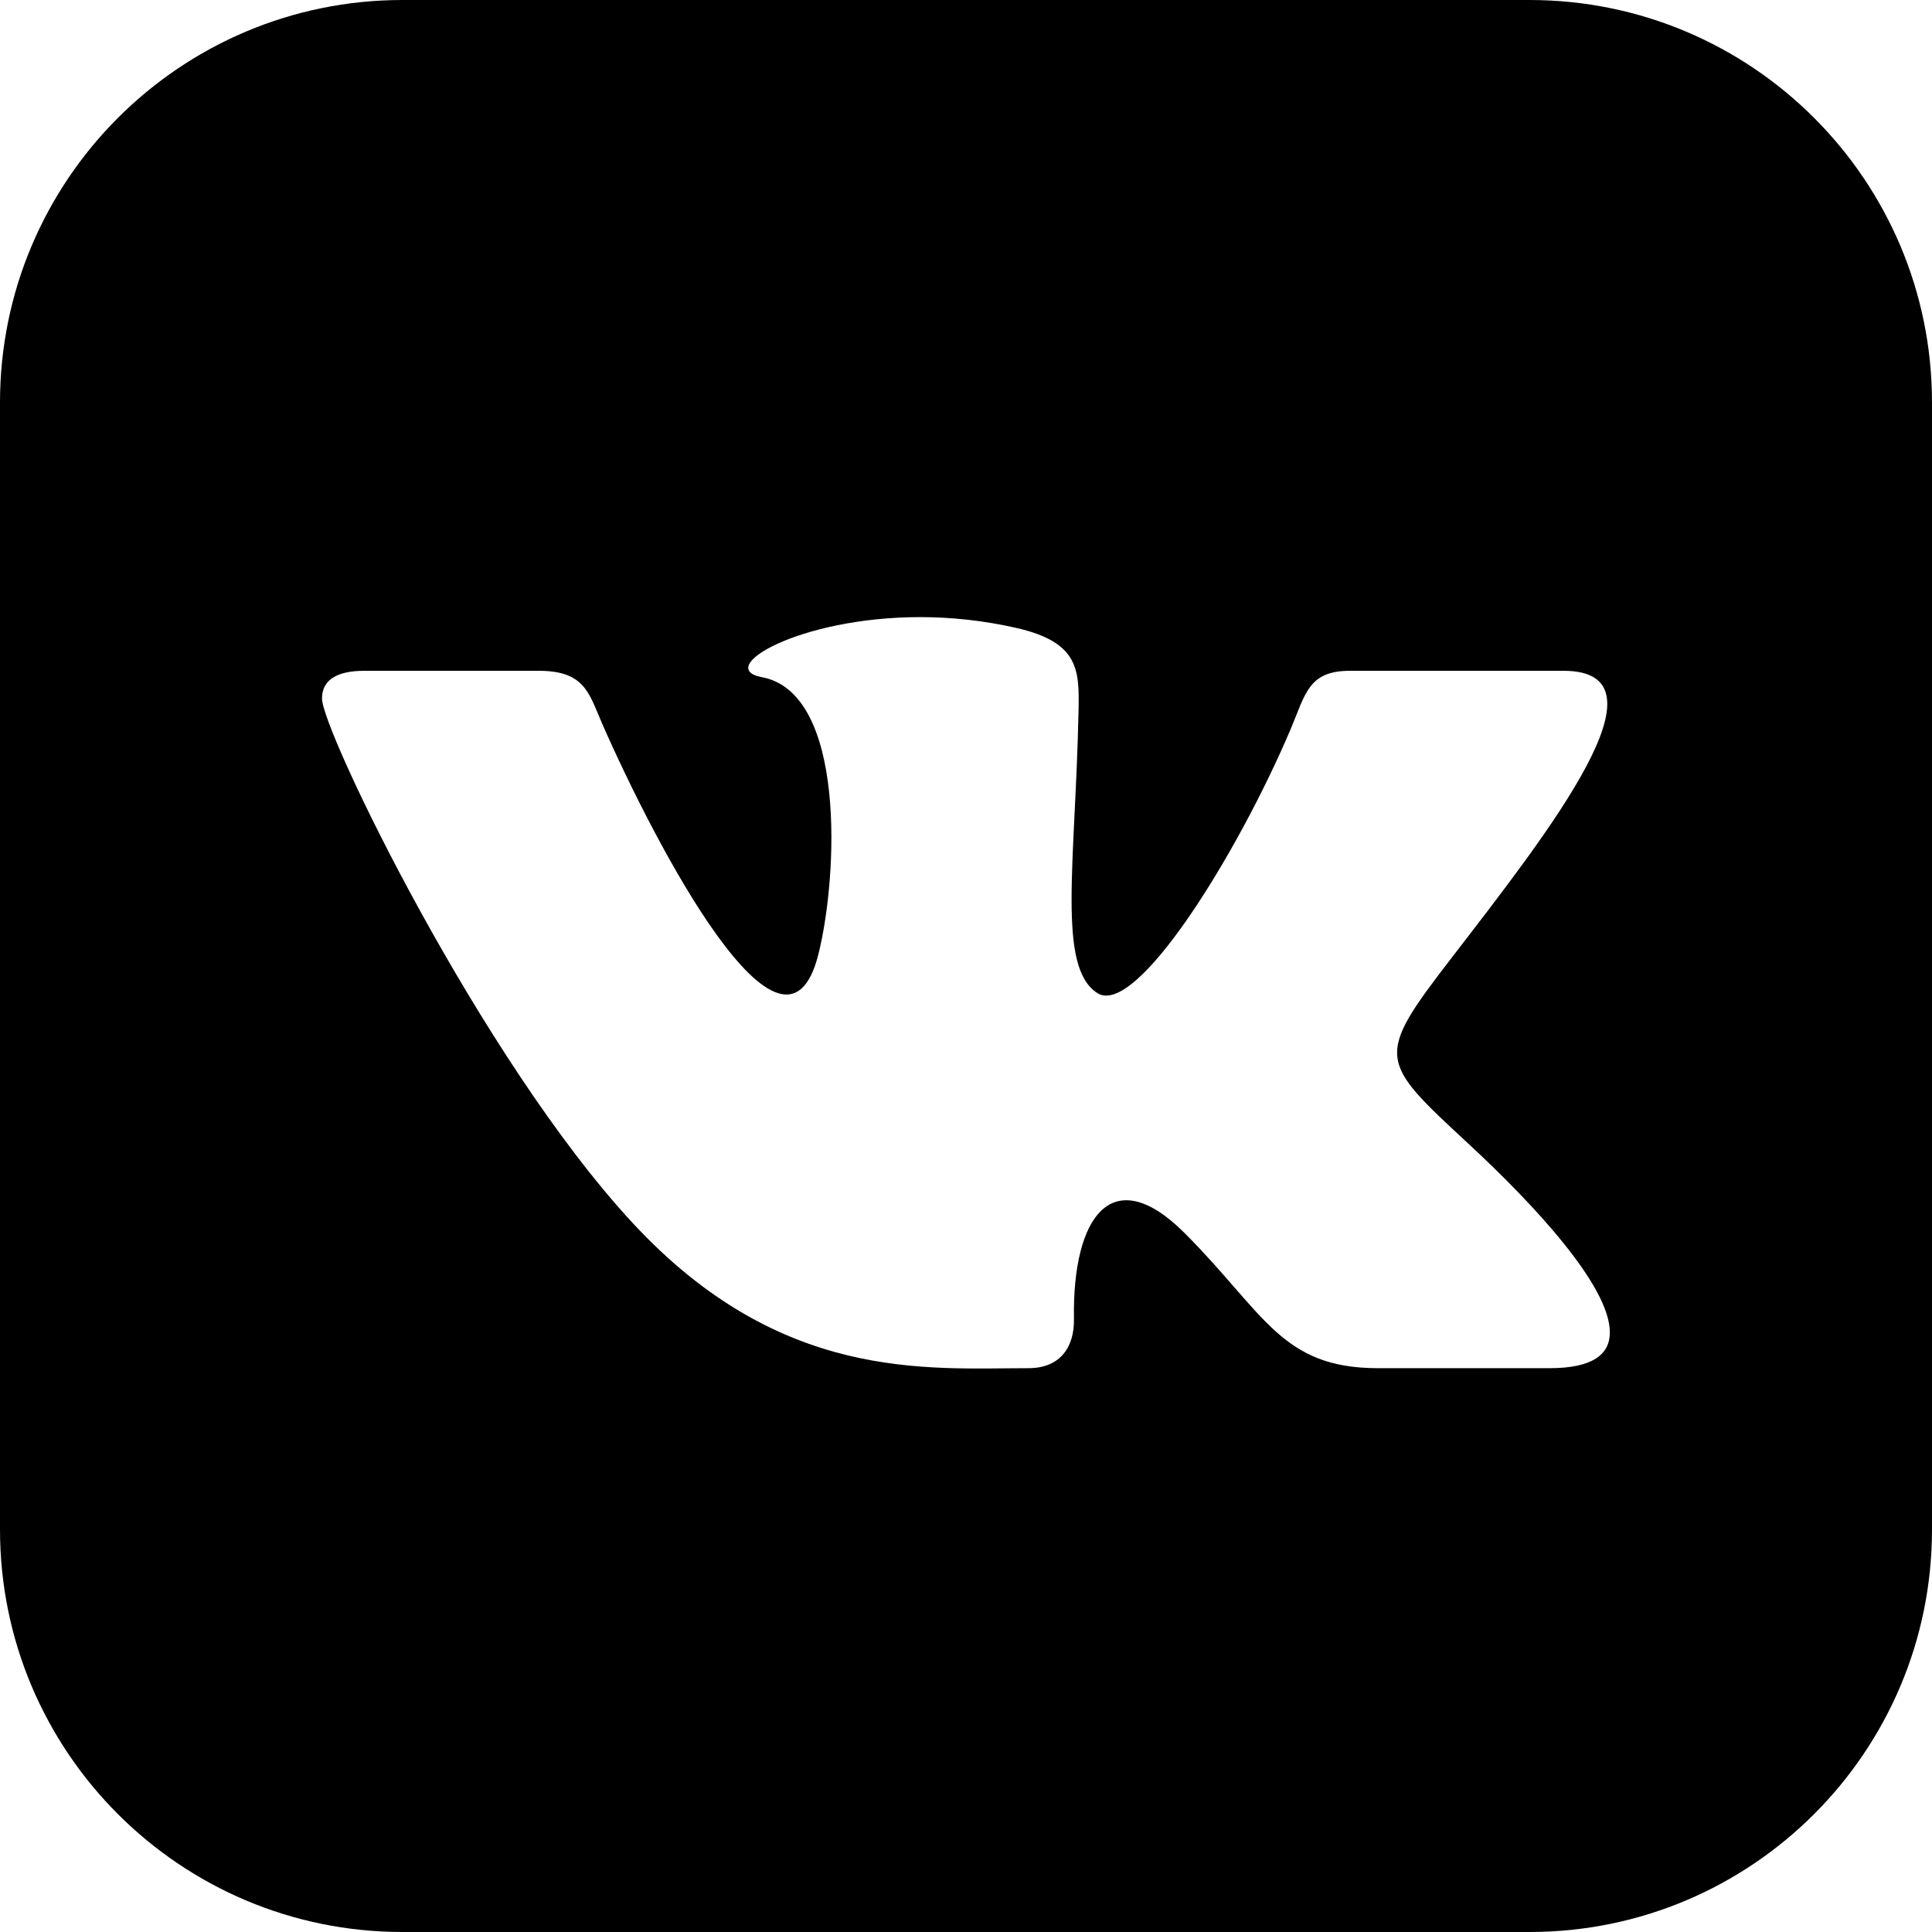
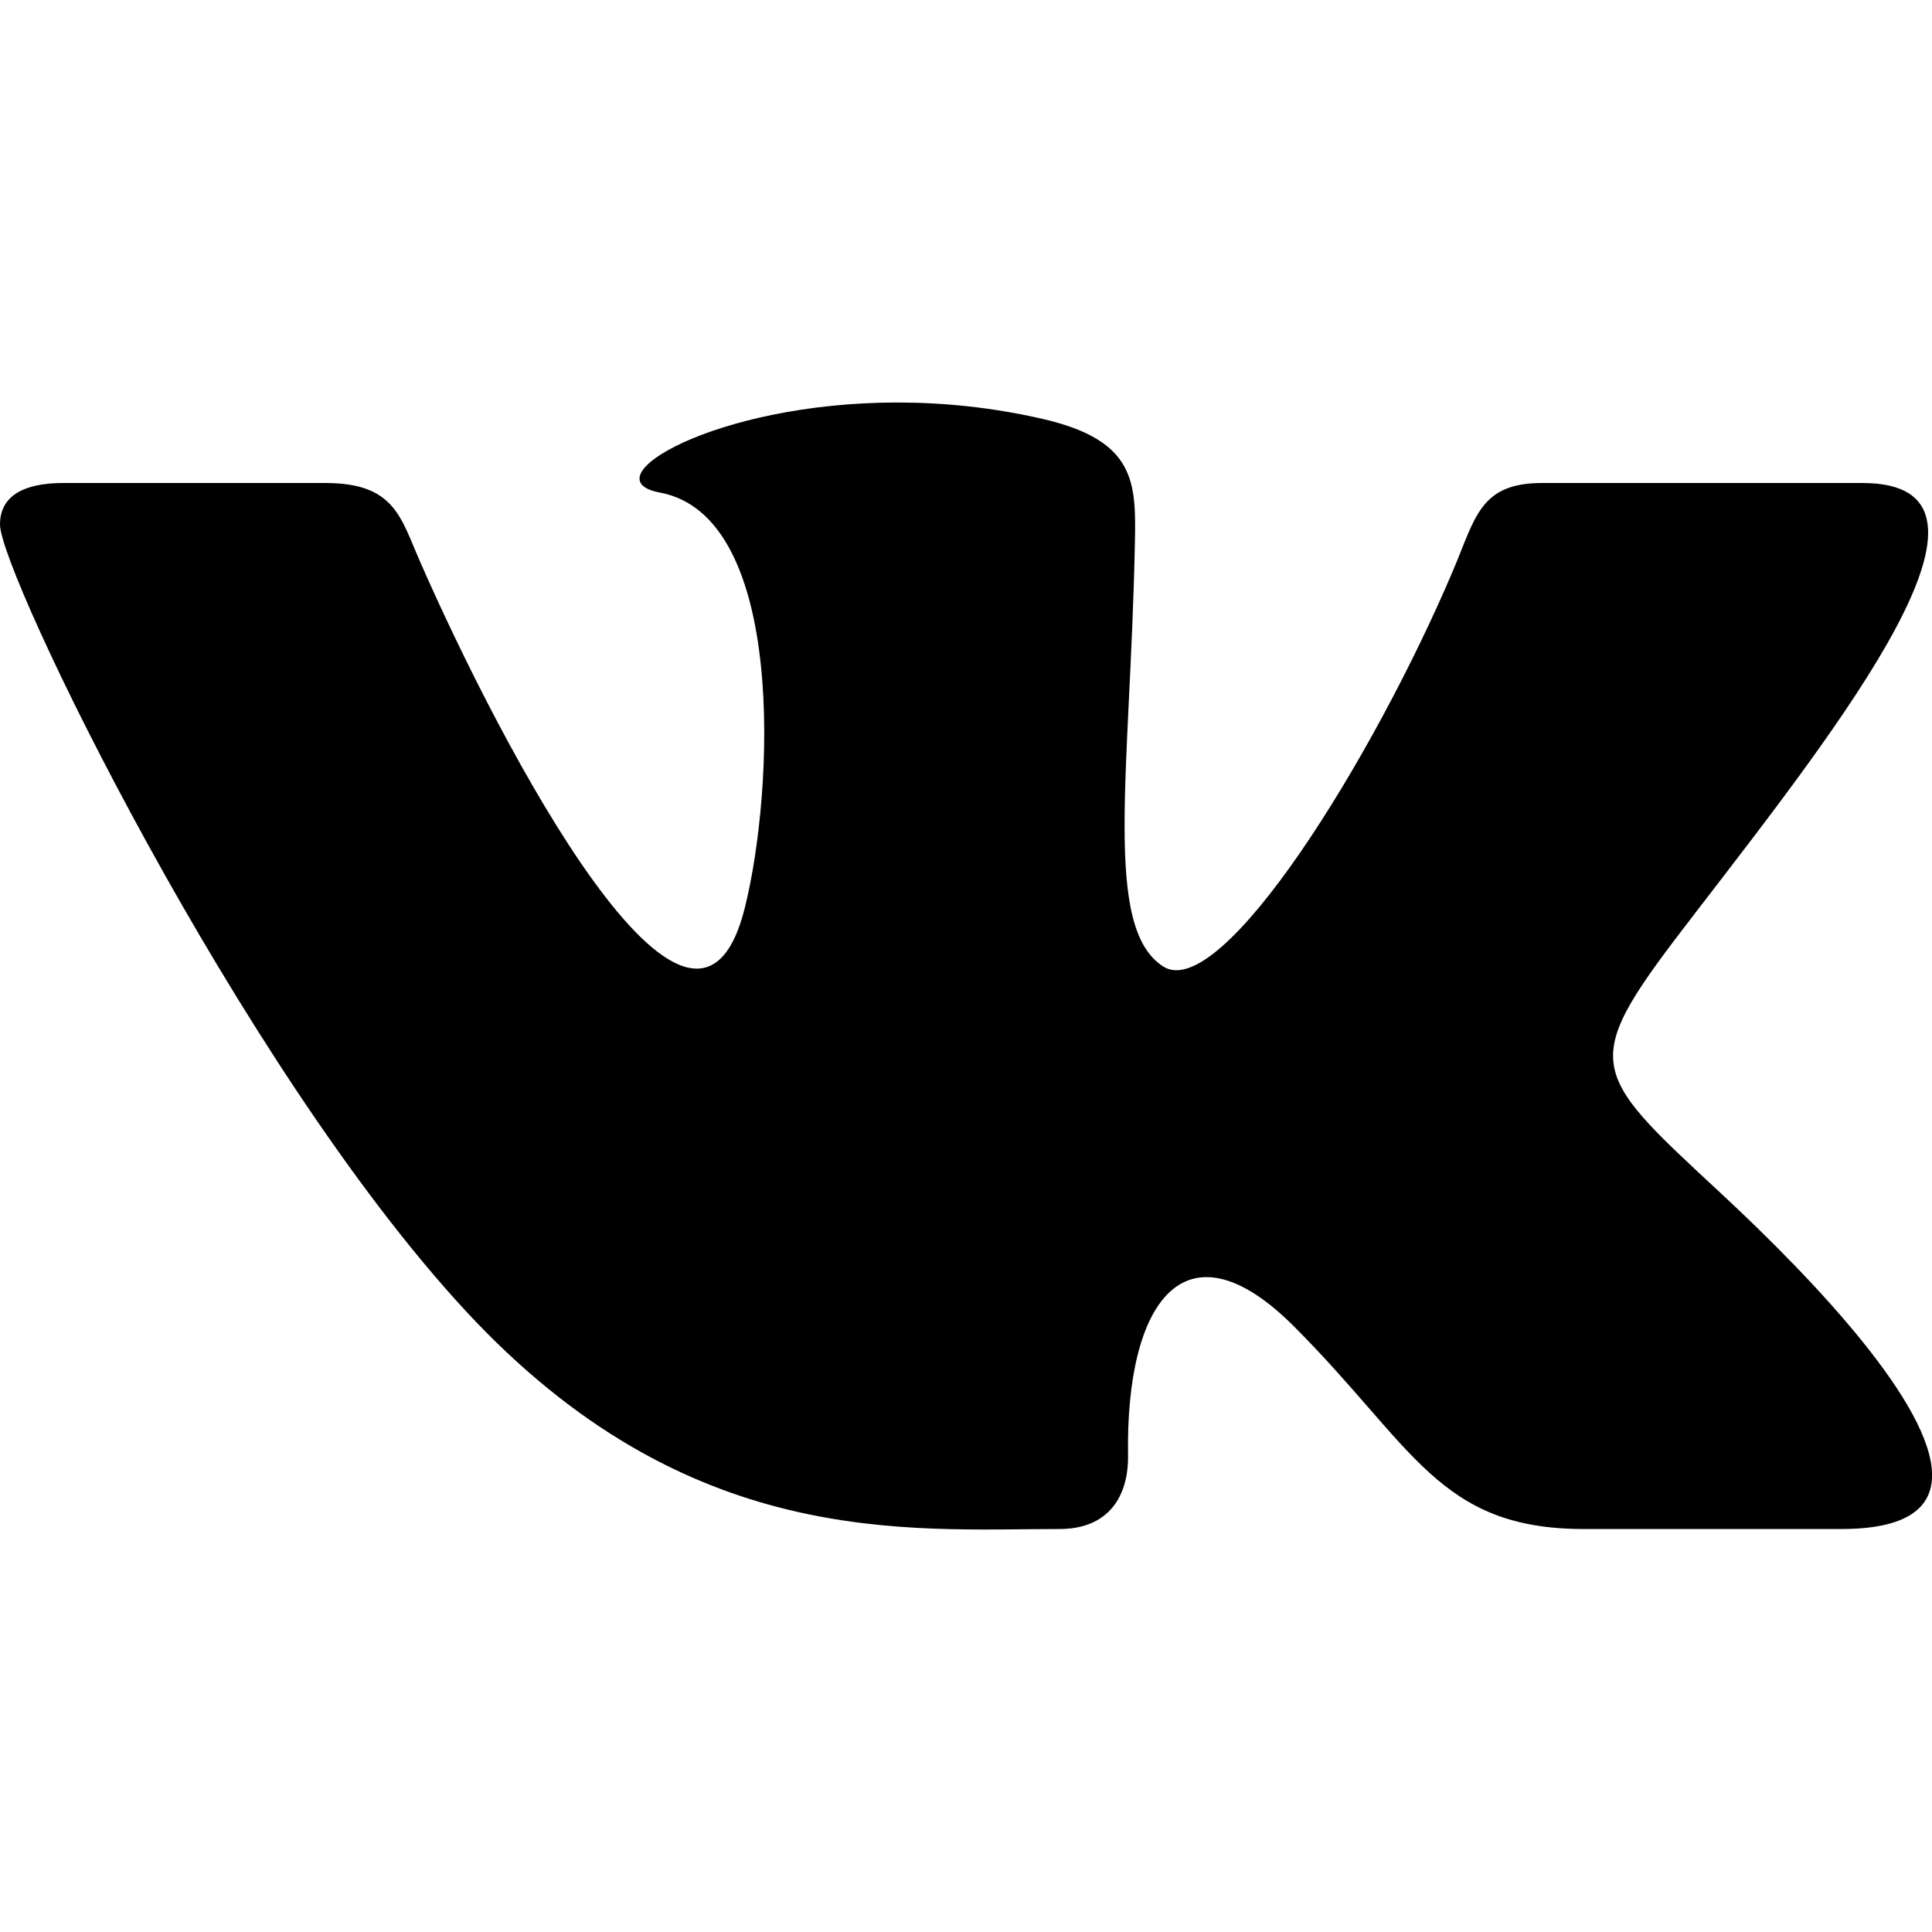
<svg xmlns="http://www.w3.org/2000/svg" width="24" height="24" viewBox="0 0 24 24">
-   <path d="M19 0h-14c-2.761 0-5 2.239-5 5v14c0 2.761 2.239 5 5 5h14c2.762 0 5-2.239 5-5v-14c0-2.761-2.238-5-5-5zm.25 16.996h-2.134c-1.205 0-1.409-.687-2.401-1.679-.897-.897-1.395-.209-1.374 1.068.006.339-.161.611-.566.611-1.264 0-3.08.178-4.918-1.806-1.883-2.033-3.857-6.111-3.857-6.513 0-.237.196-.344.524-.344h2.17c.574 0 .623.284.783.649.667 1.521 2.265 4.574 2.69 2.87.244-.978.344-3.245-.703-3.44-.594-.11.452-.746 1.968-.746.377 0 .786.041 1.205.137.769.179.771.523.761 1.026-.039 1.903-.269 3.184.233 3.507.479.31 1.739-1.717 2.403-3.281.183-.433.219-.722.734-.722h2.654c1.39 0-.182 1.997-1.383 3.557-.968 1.255-.916 1.28.209 2.324.803.744 1.75 1.76 1.75 2.336.002.272-.21.446-.748.446z" />
+   <path class="st0" d="M13.162 18.994c.609 0 .858-.406.851-.915-.031-1.917.714-2.949 2.059-1.604 1.488 1.488 1.796 2.519 3.603 2.519h3.2c.808 0 1.126-.26 1.126-.668 0-.863-1.421-2.386-2.625-3.504-1.686-1.565-1.765-1.602-.313-3.486 1.801-2.339 4.157-5.336 2.073-5.336h-3.981c-.772 0-.828.435-1.103 1.083-.995 2.347-2.886 5.387-3.604 4.922-.751-.485-.407-2.406-.35-5.261.015-.754.011-1.271-1.141-1.539-.629-.145-1.241-.205-1.809-.205-2.273 0-3.841.953-2.95 1.119 1.571.293 1.42 3.692 1.054 5.16-.638 2.556-3.036-2.024-4.035-4.305-.241-.548-.315-.974-1.175-.974h-3.255c-.492 0-.787.16-.787.516 0 .602 2.96 6.72 5.786 9.77 2.756 2.975 5.48 2.708 7.376 2.708z" />
</svg>
